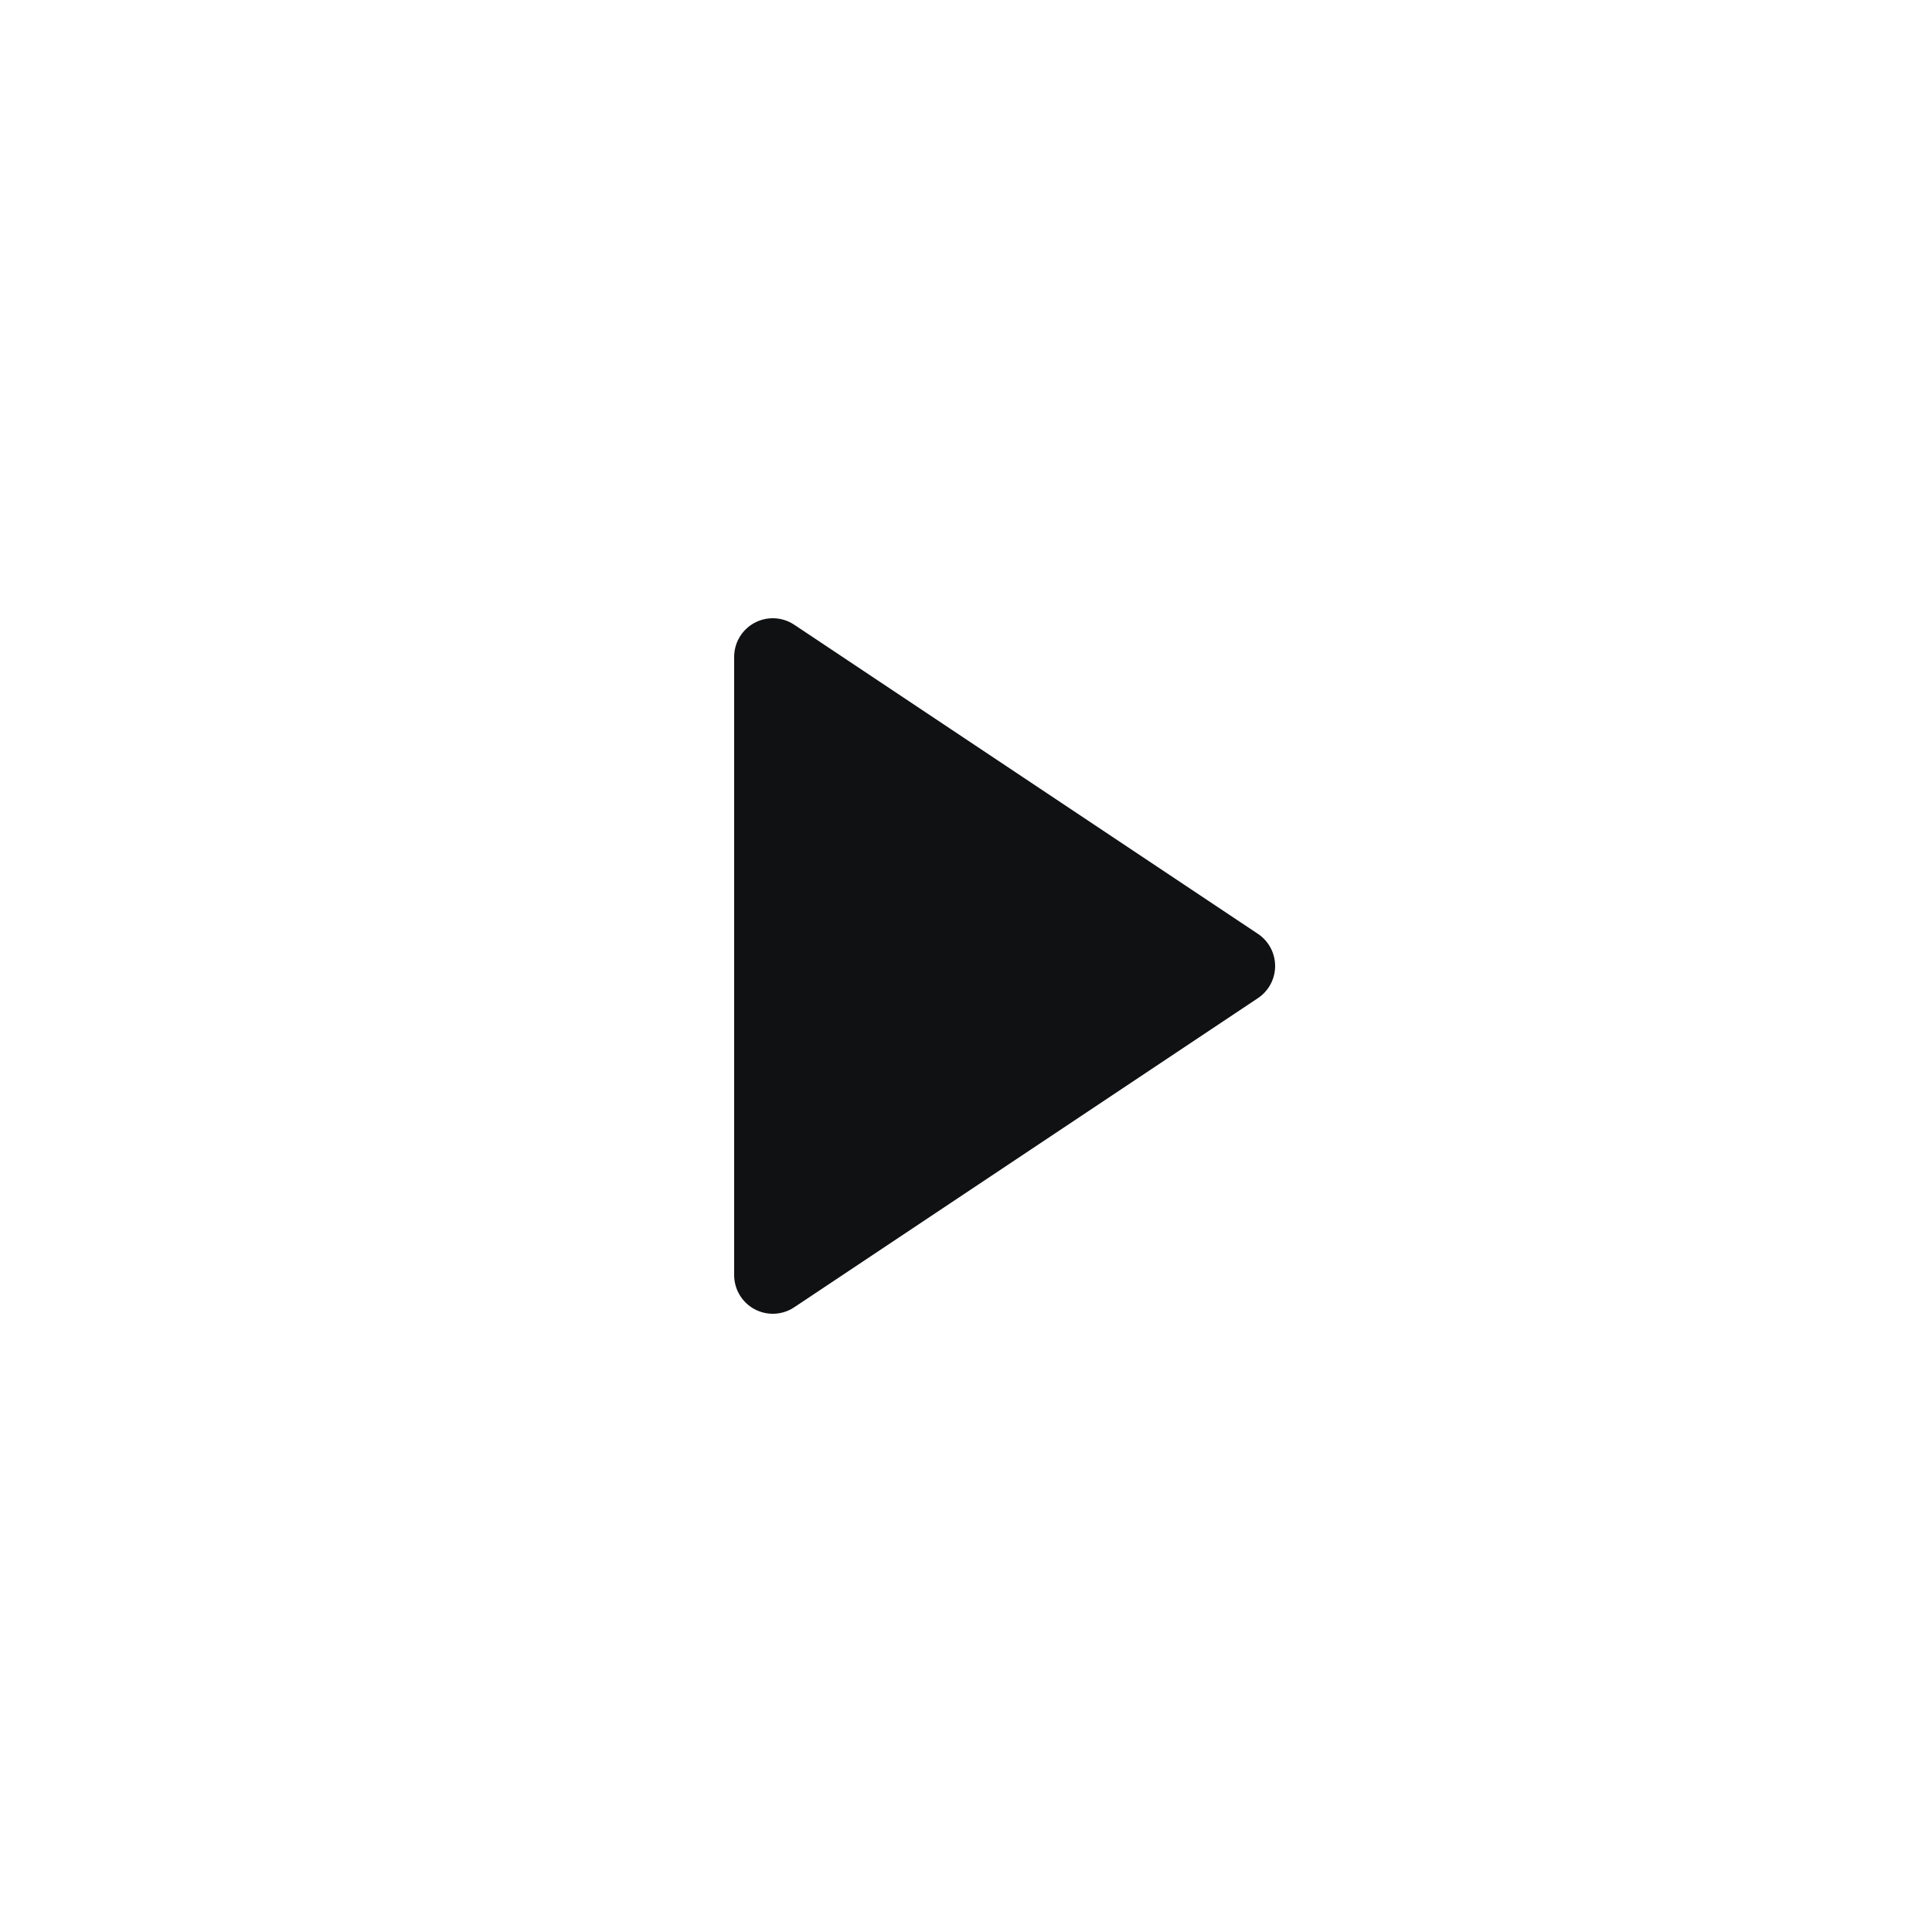
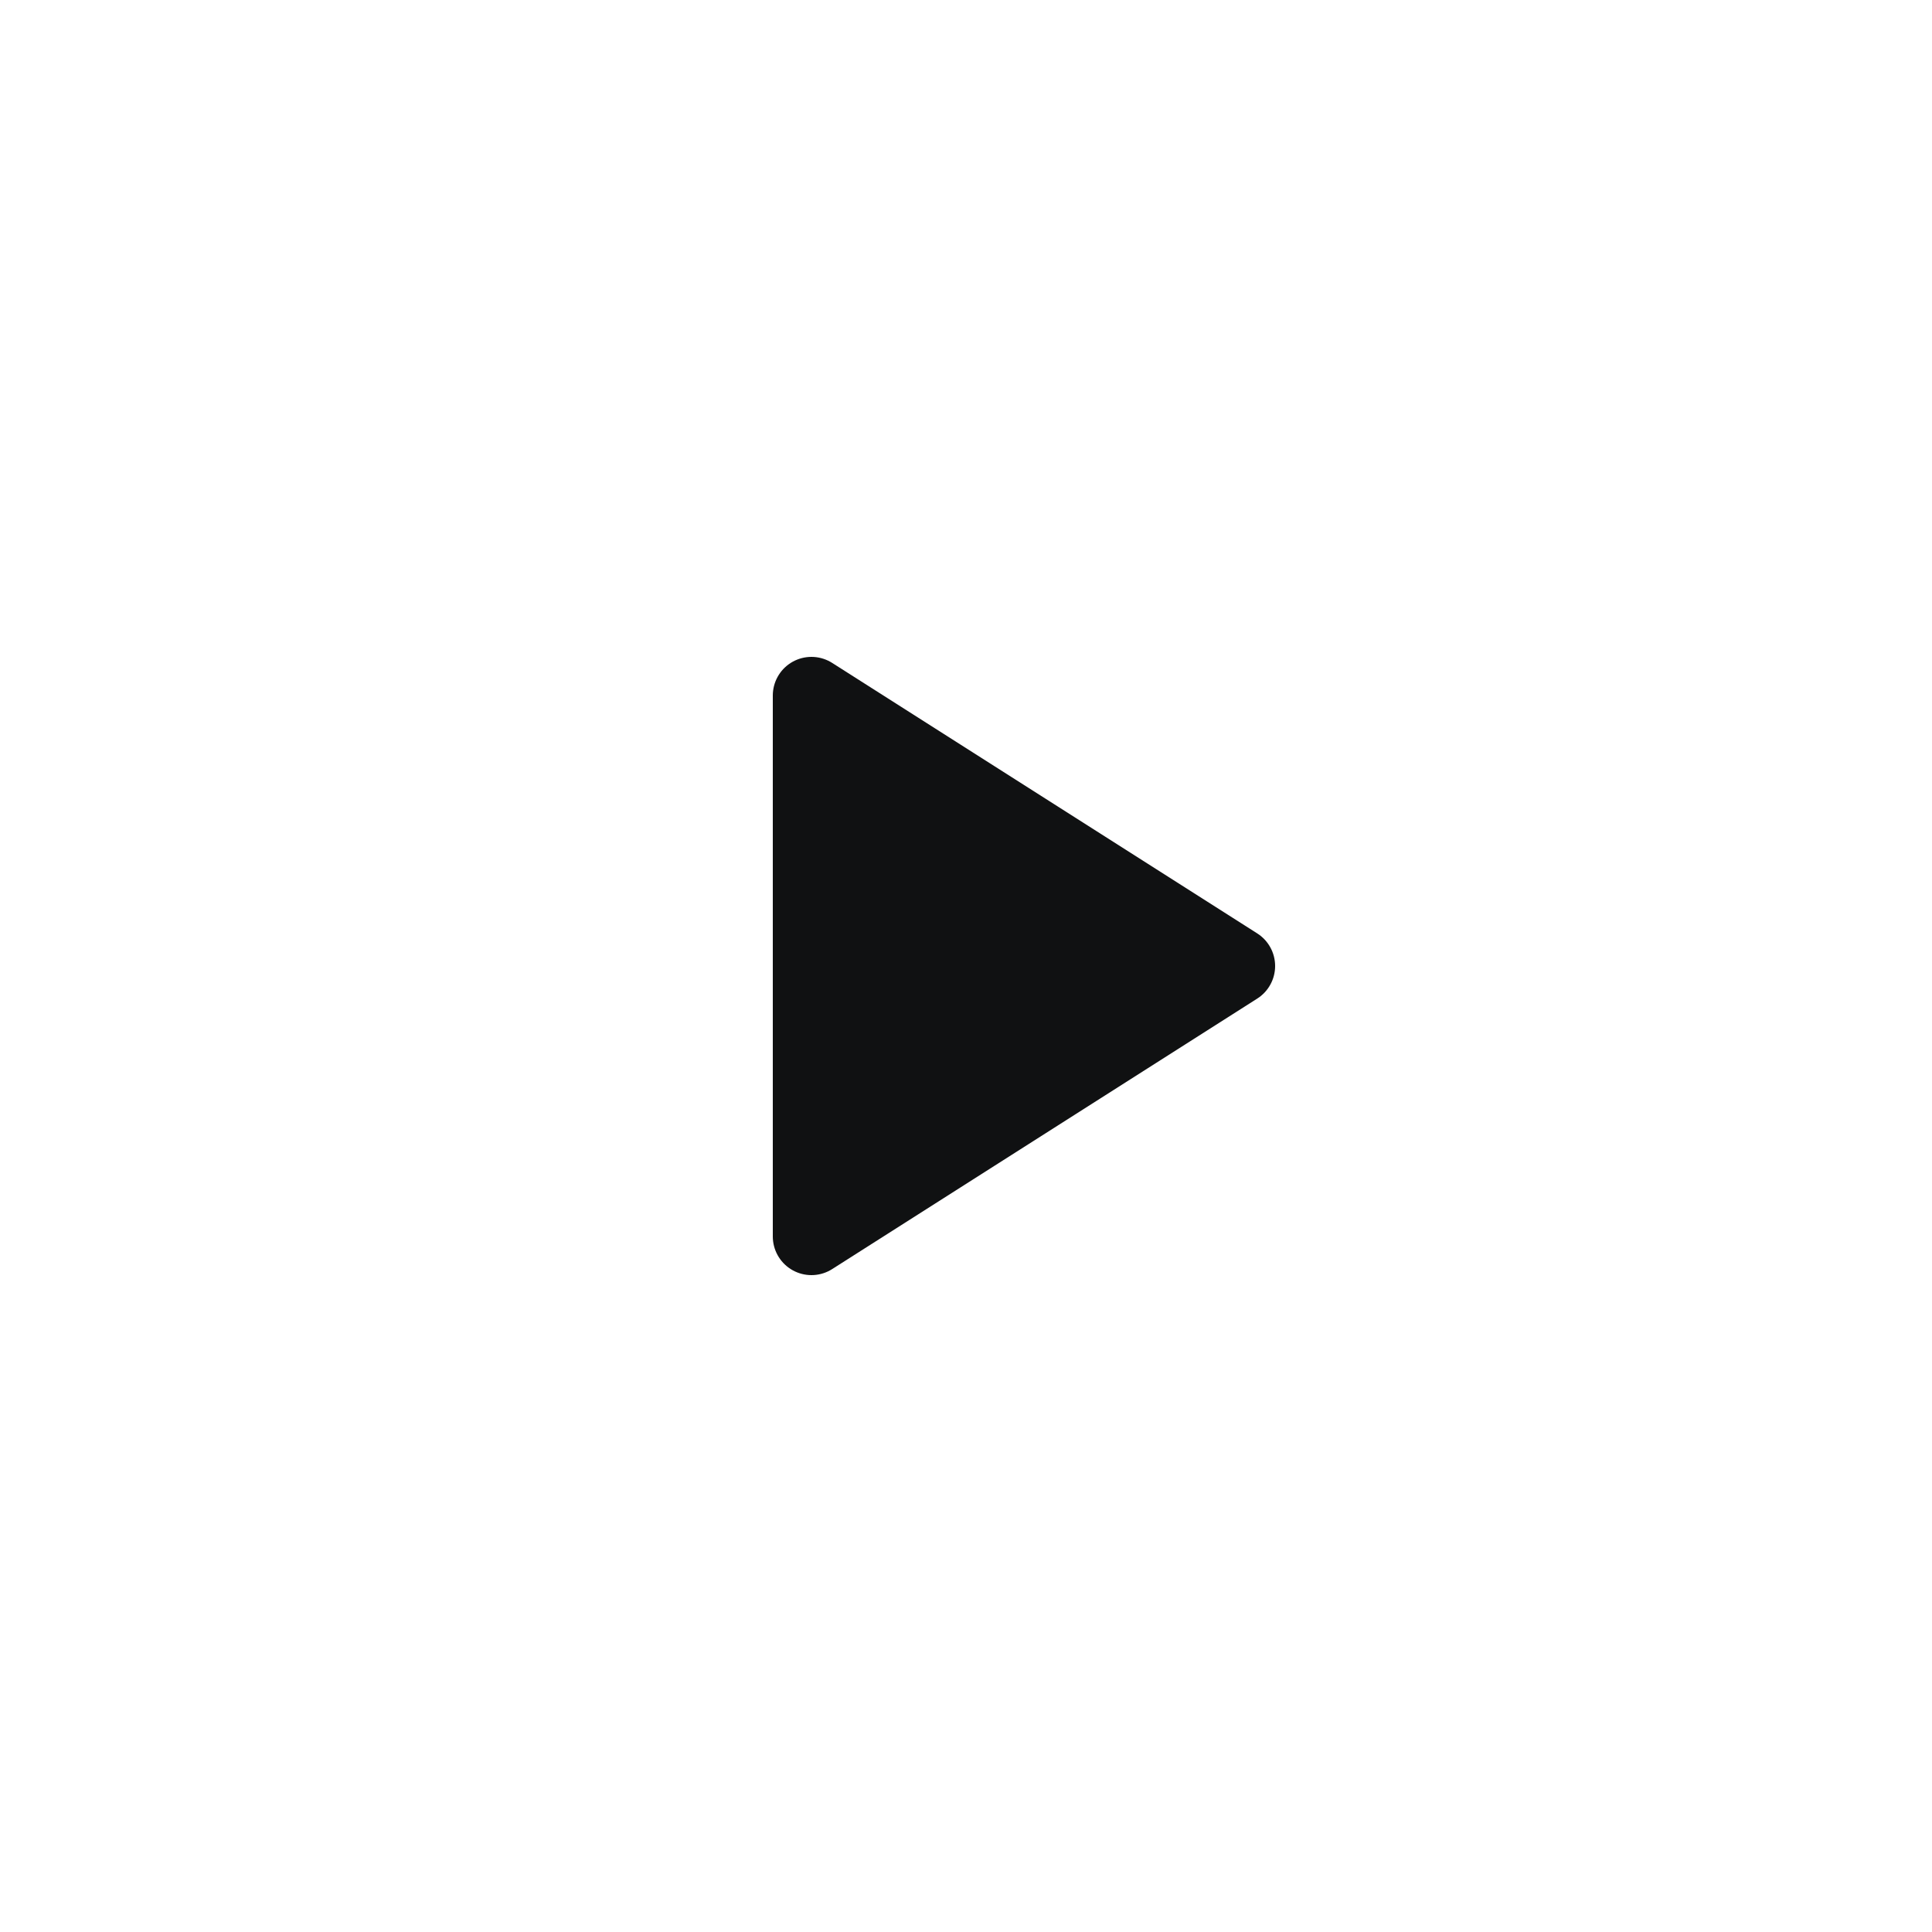
<svg xmlns="http://www.w3.org/2000/svg" width="25" height="25" viewBox="0 0 25 25" fill="none">
-   <path d="M10 16.5V8.5L16 12.5L10 16.5Z" fill="#101112" stroke="#101112" stroke-linejoin="round" />
+   <path d="M10.5 16V9L16 12.5L10.5 16Z" fill="#101112" stroke="#101112" stroke-linejoin="round" />
</svg>
